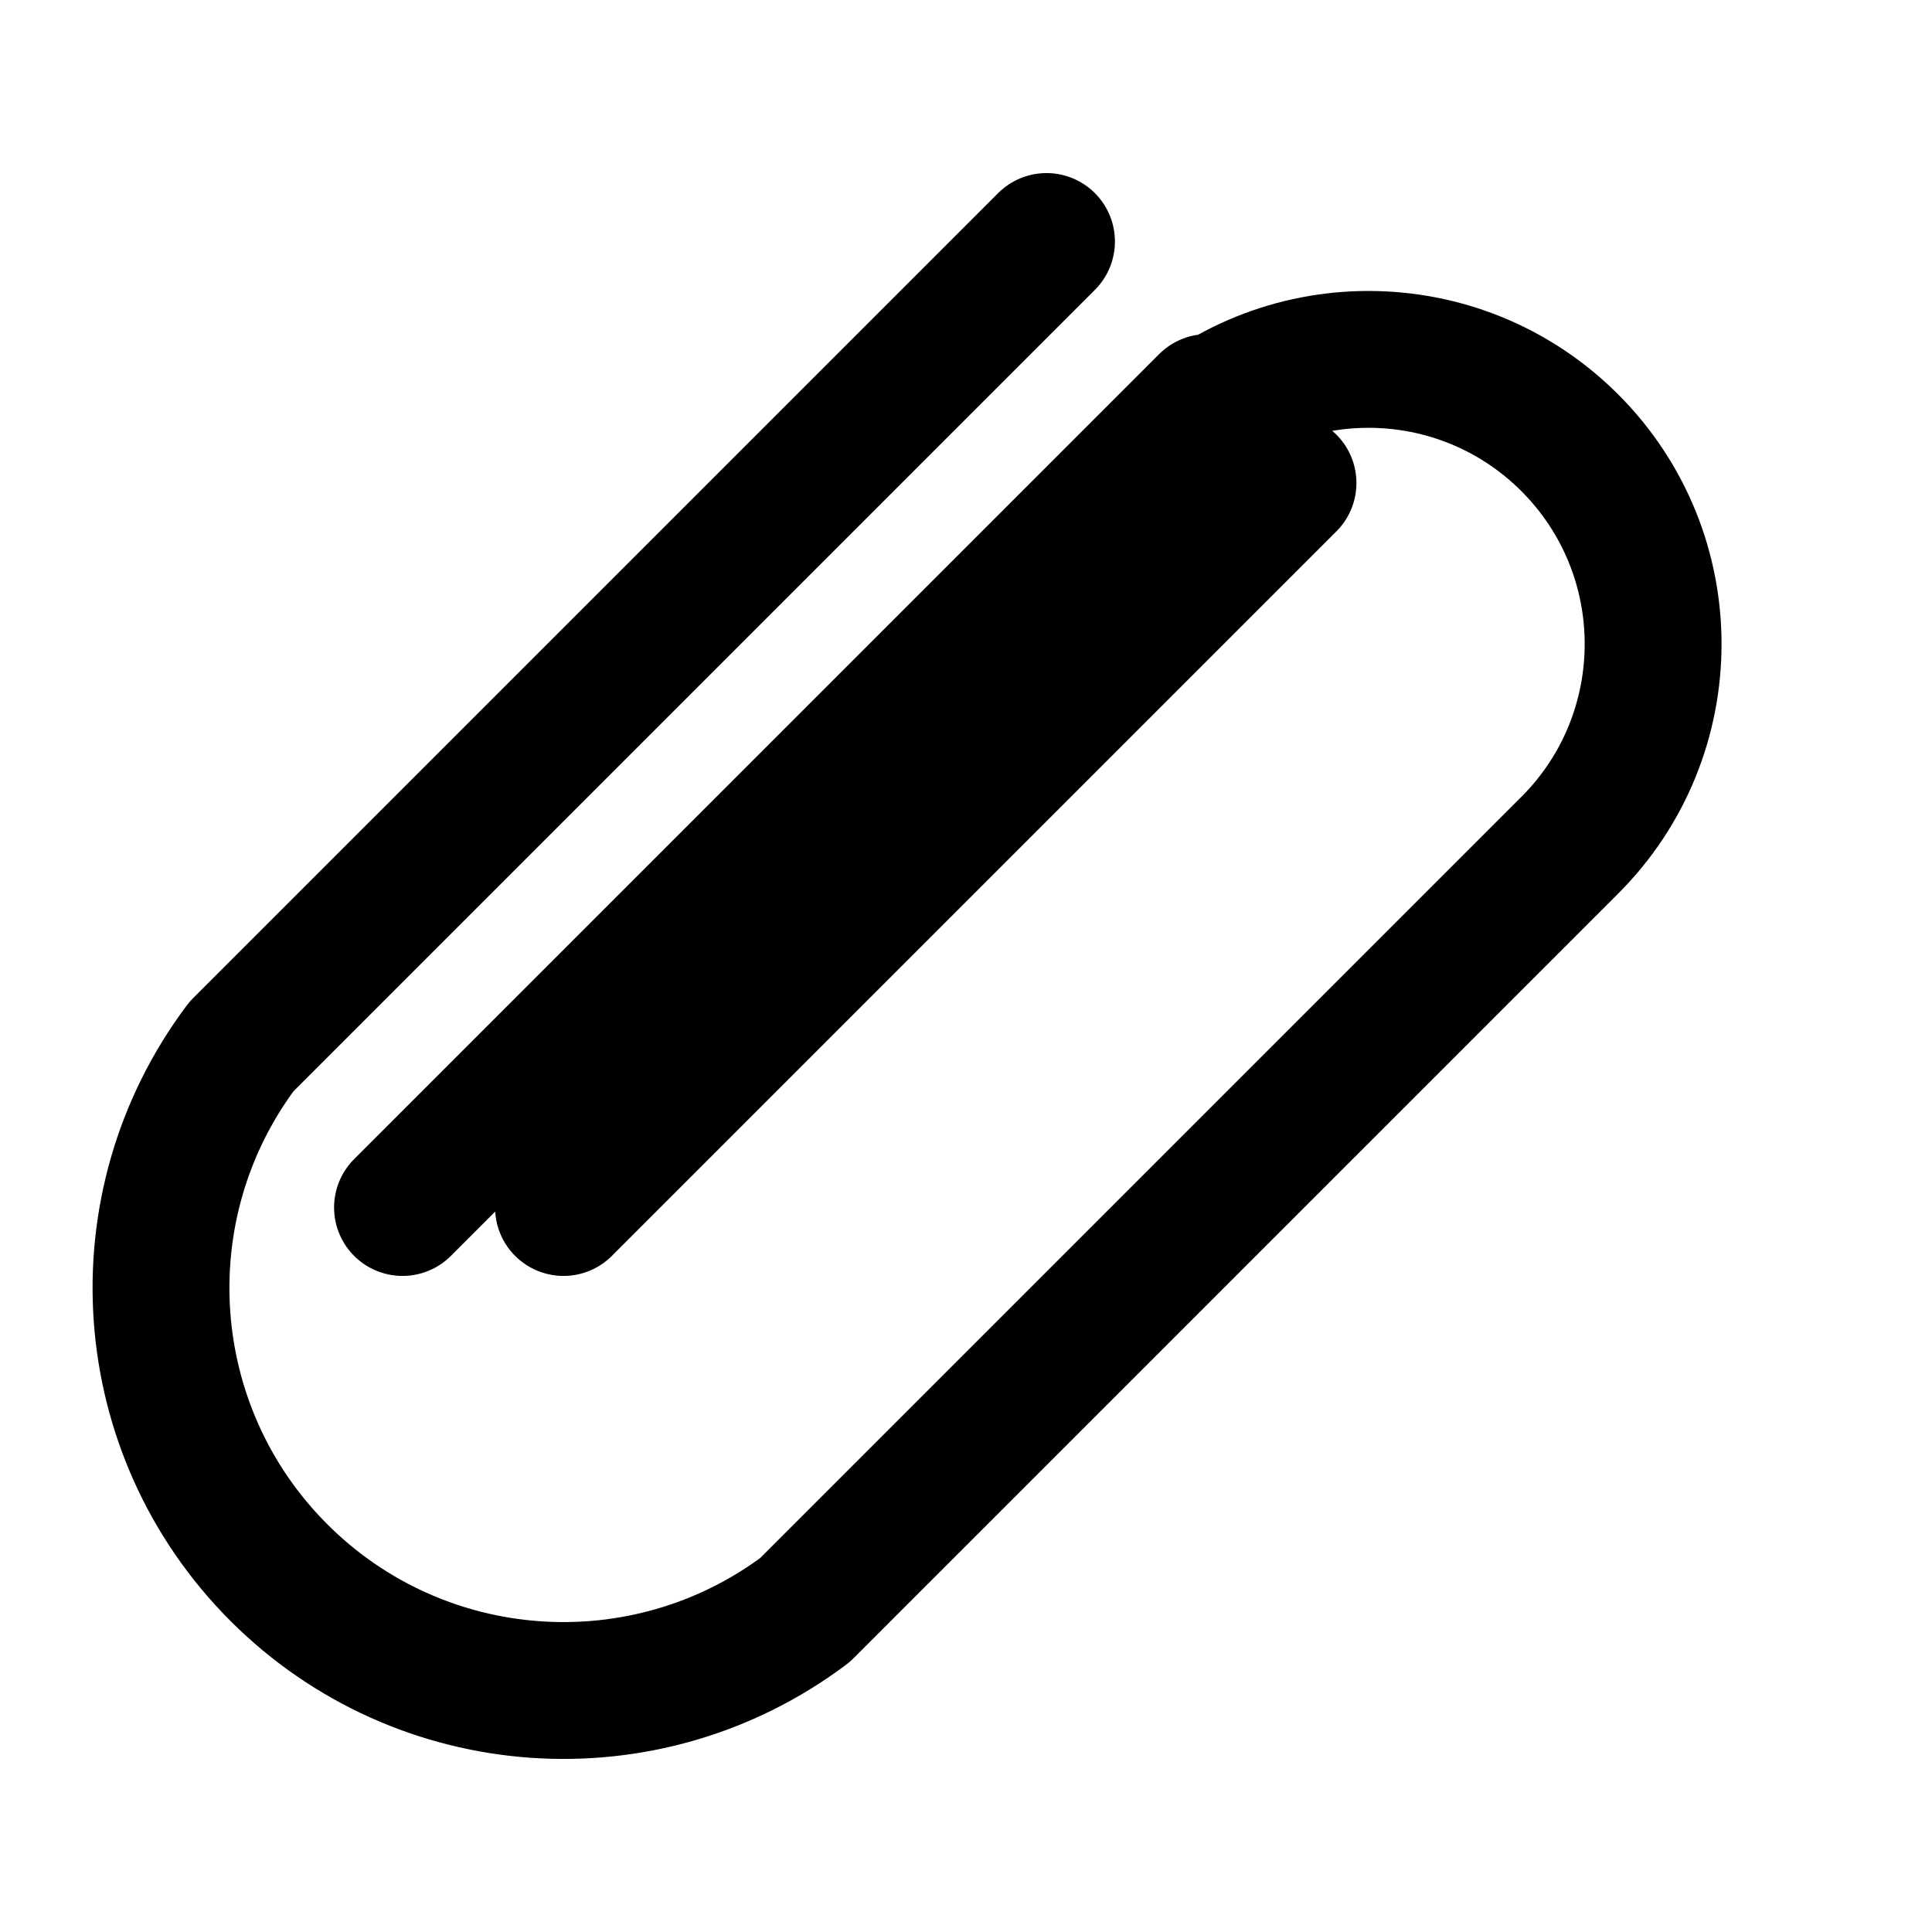
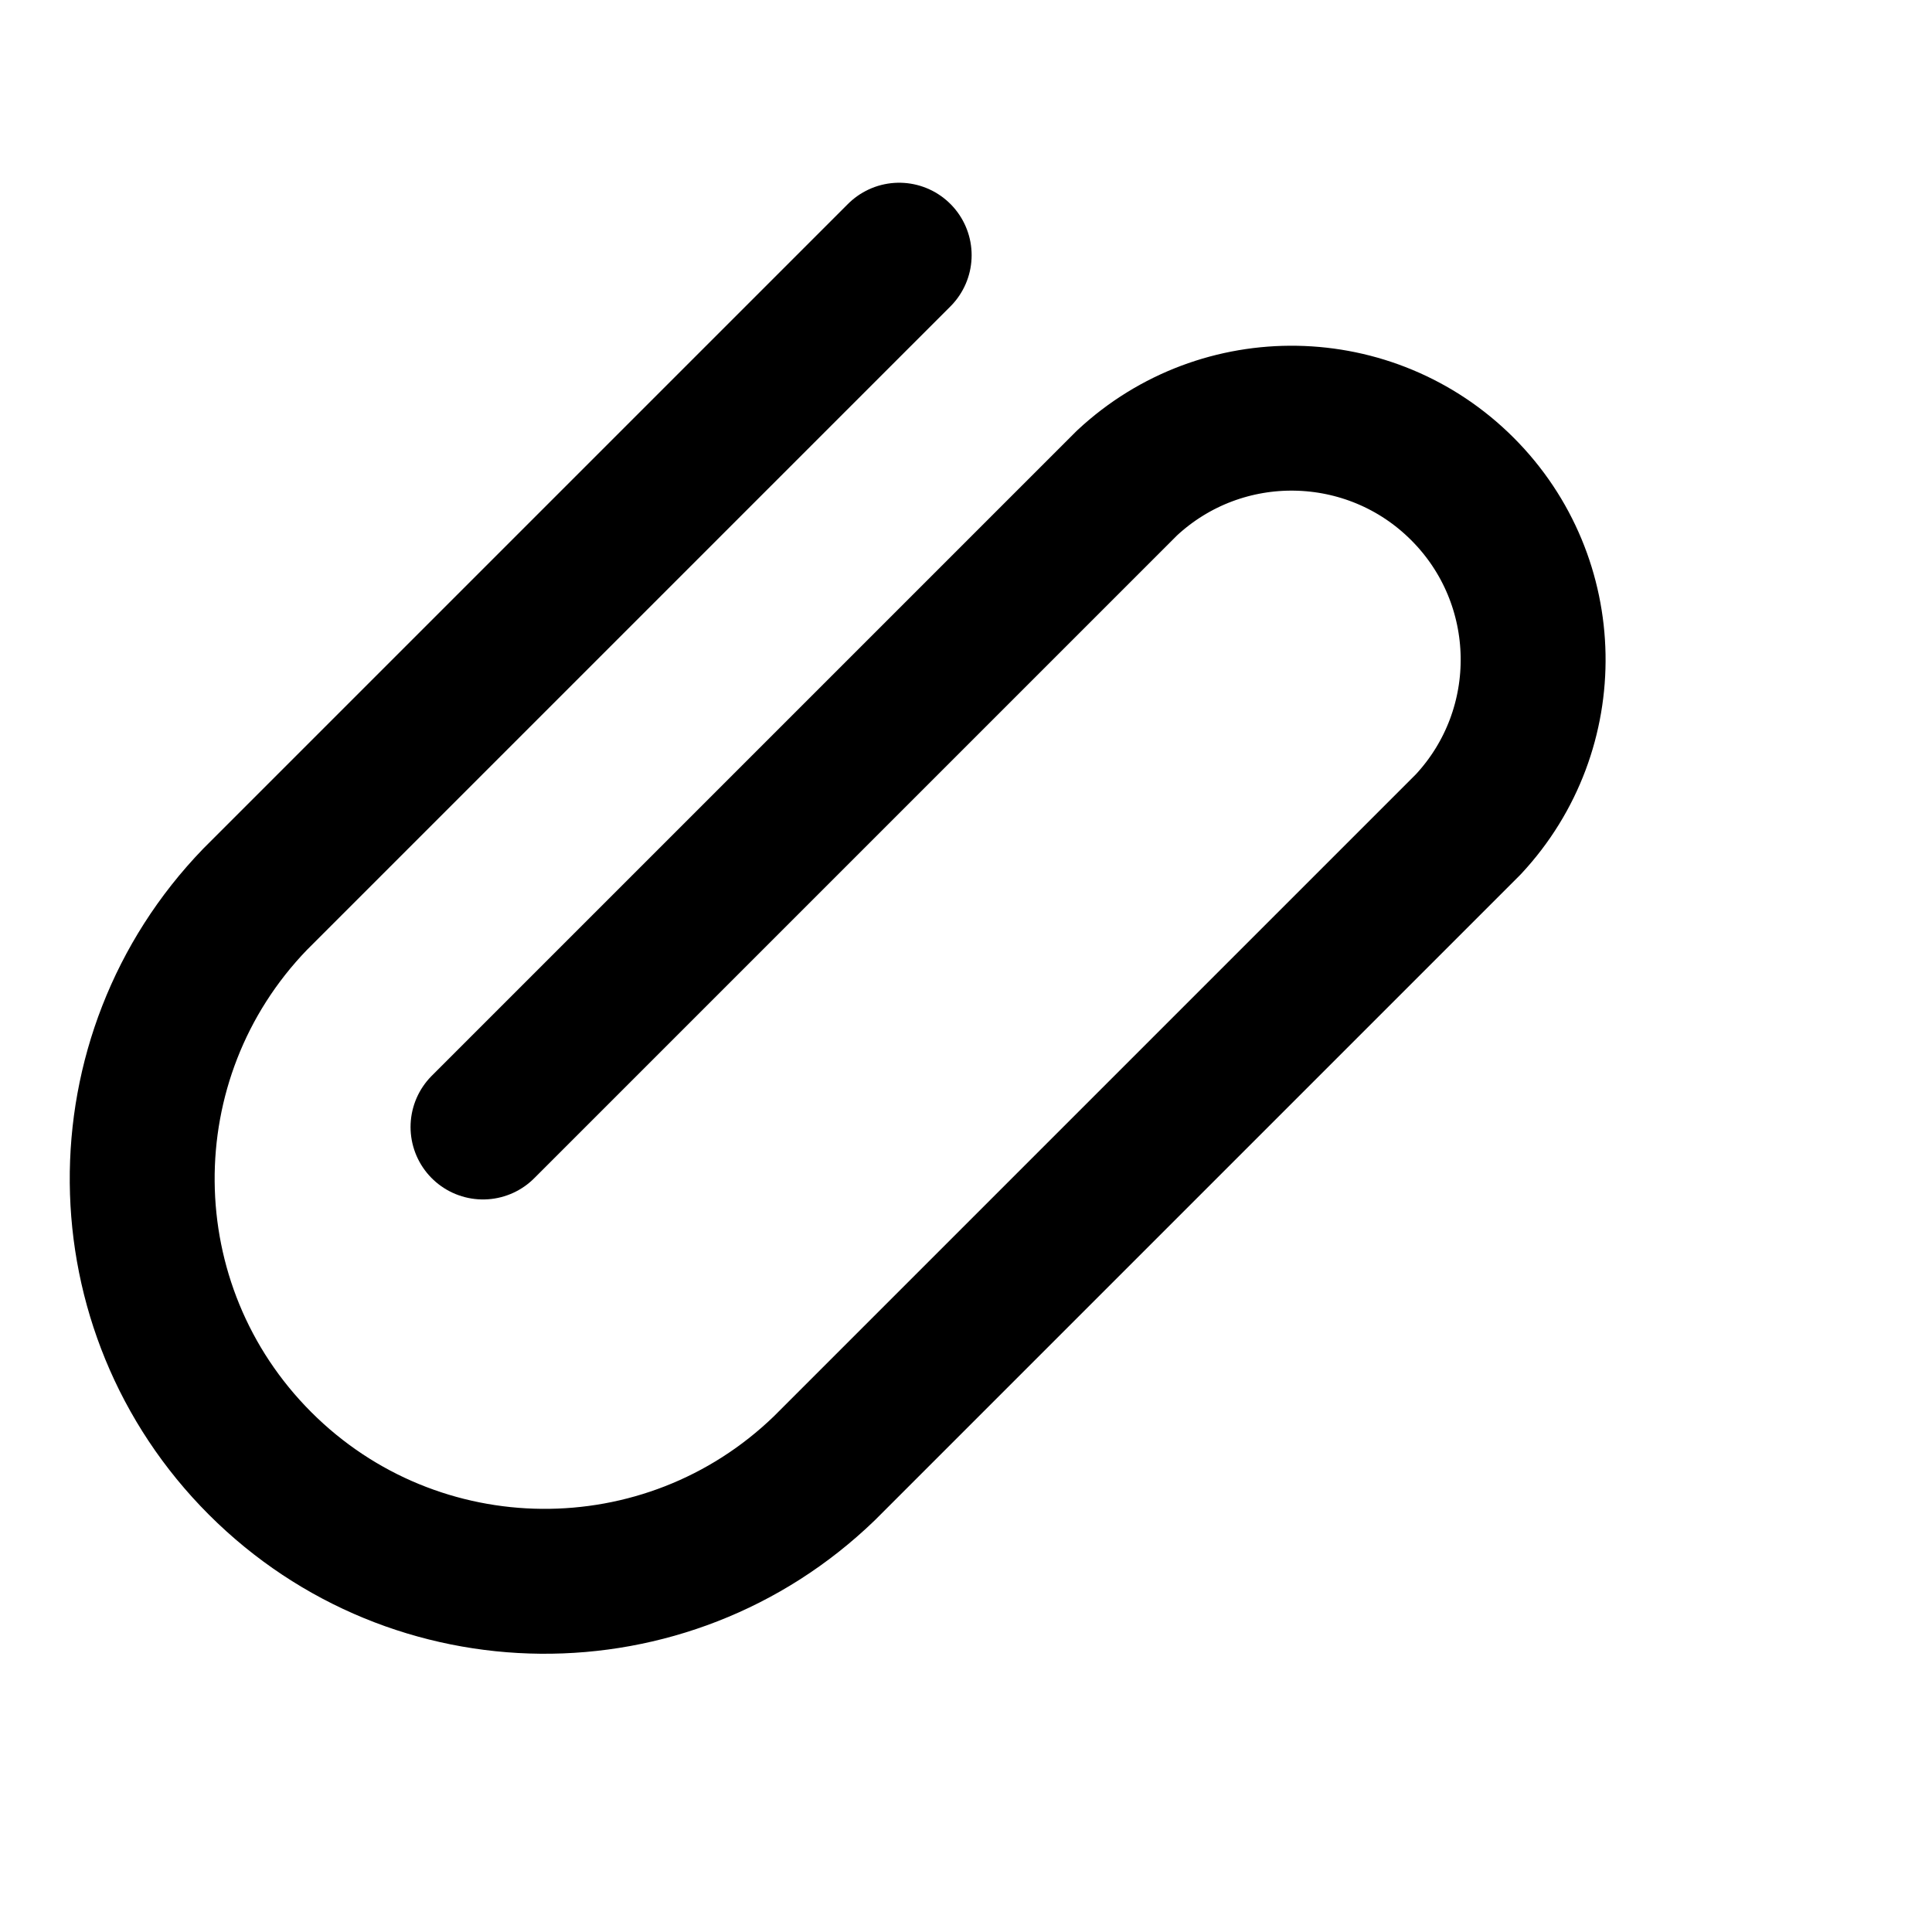
- <svg xmlns="http://www.w3.org/2000/svg" viewBox="0 0 24 24">
-   <path d="m8 12 6.5-6.5a3.5 3.5 0 0 1 5 5L10 20a5 5 0 0 1-7-7L13 3m-8 12 10-10m-8 10 9-9" fill="none" stroke="currentColor" stroke-width="1.7" stroke-linecap="round" stroke-linejoin="round" />
+ <svg xmlns="http://www.w3.org/2000/svg" width="24" height="24" viewBox="0 0 24 24" fill="none" stroke="#000" stroke-width="1.8" stroke-linecap="round" stroke-linejoin="round">
+   <path d="m8 12 6-6a3 3 0 0 1 4.24 4.24l-8 8a5 5 0 0 1-7.07-7.07l8-8M6 14l8-8" />
</svg>
